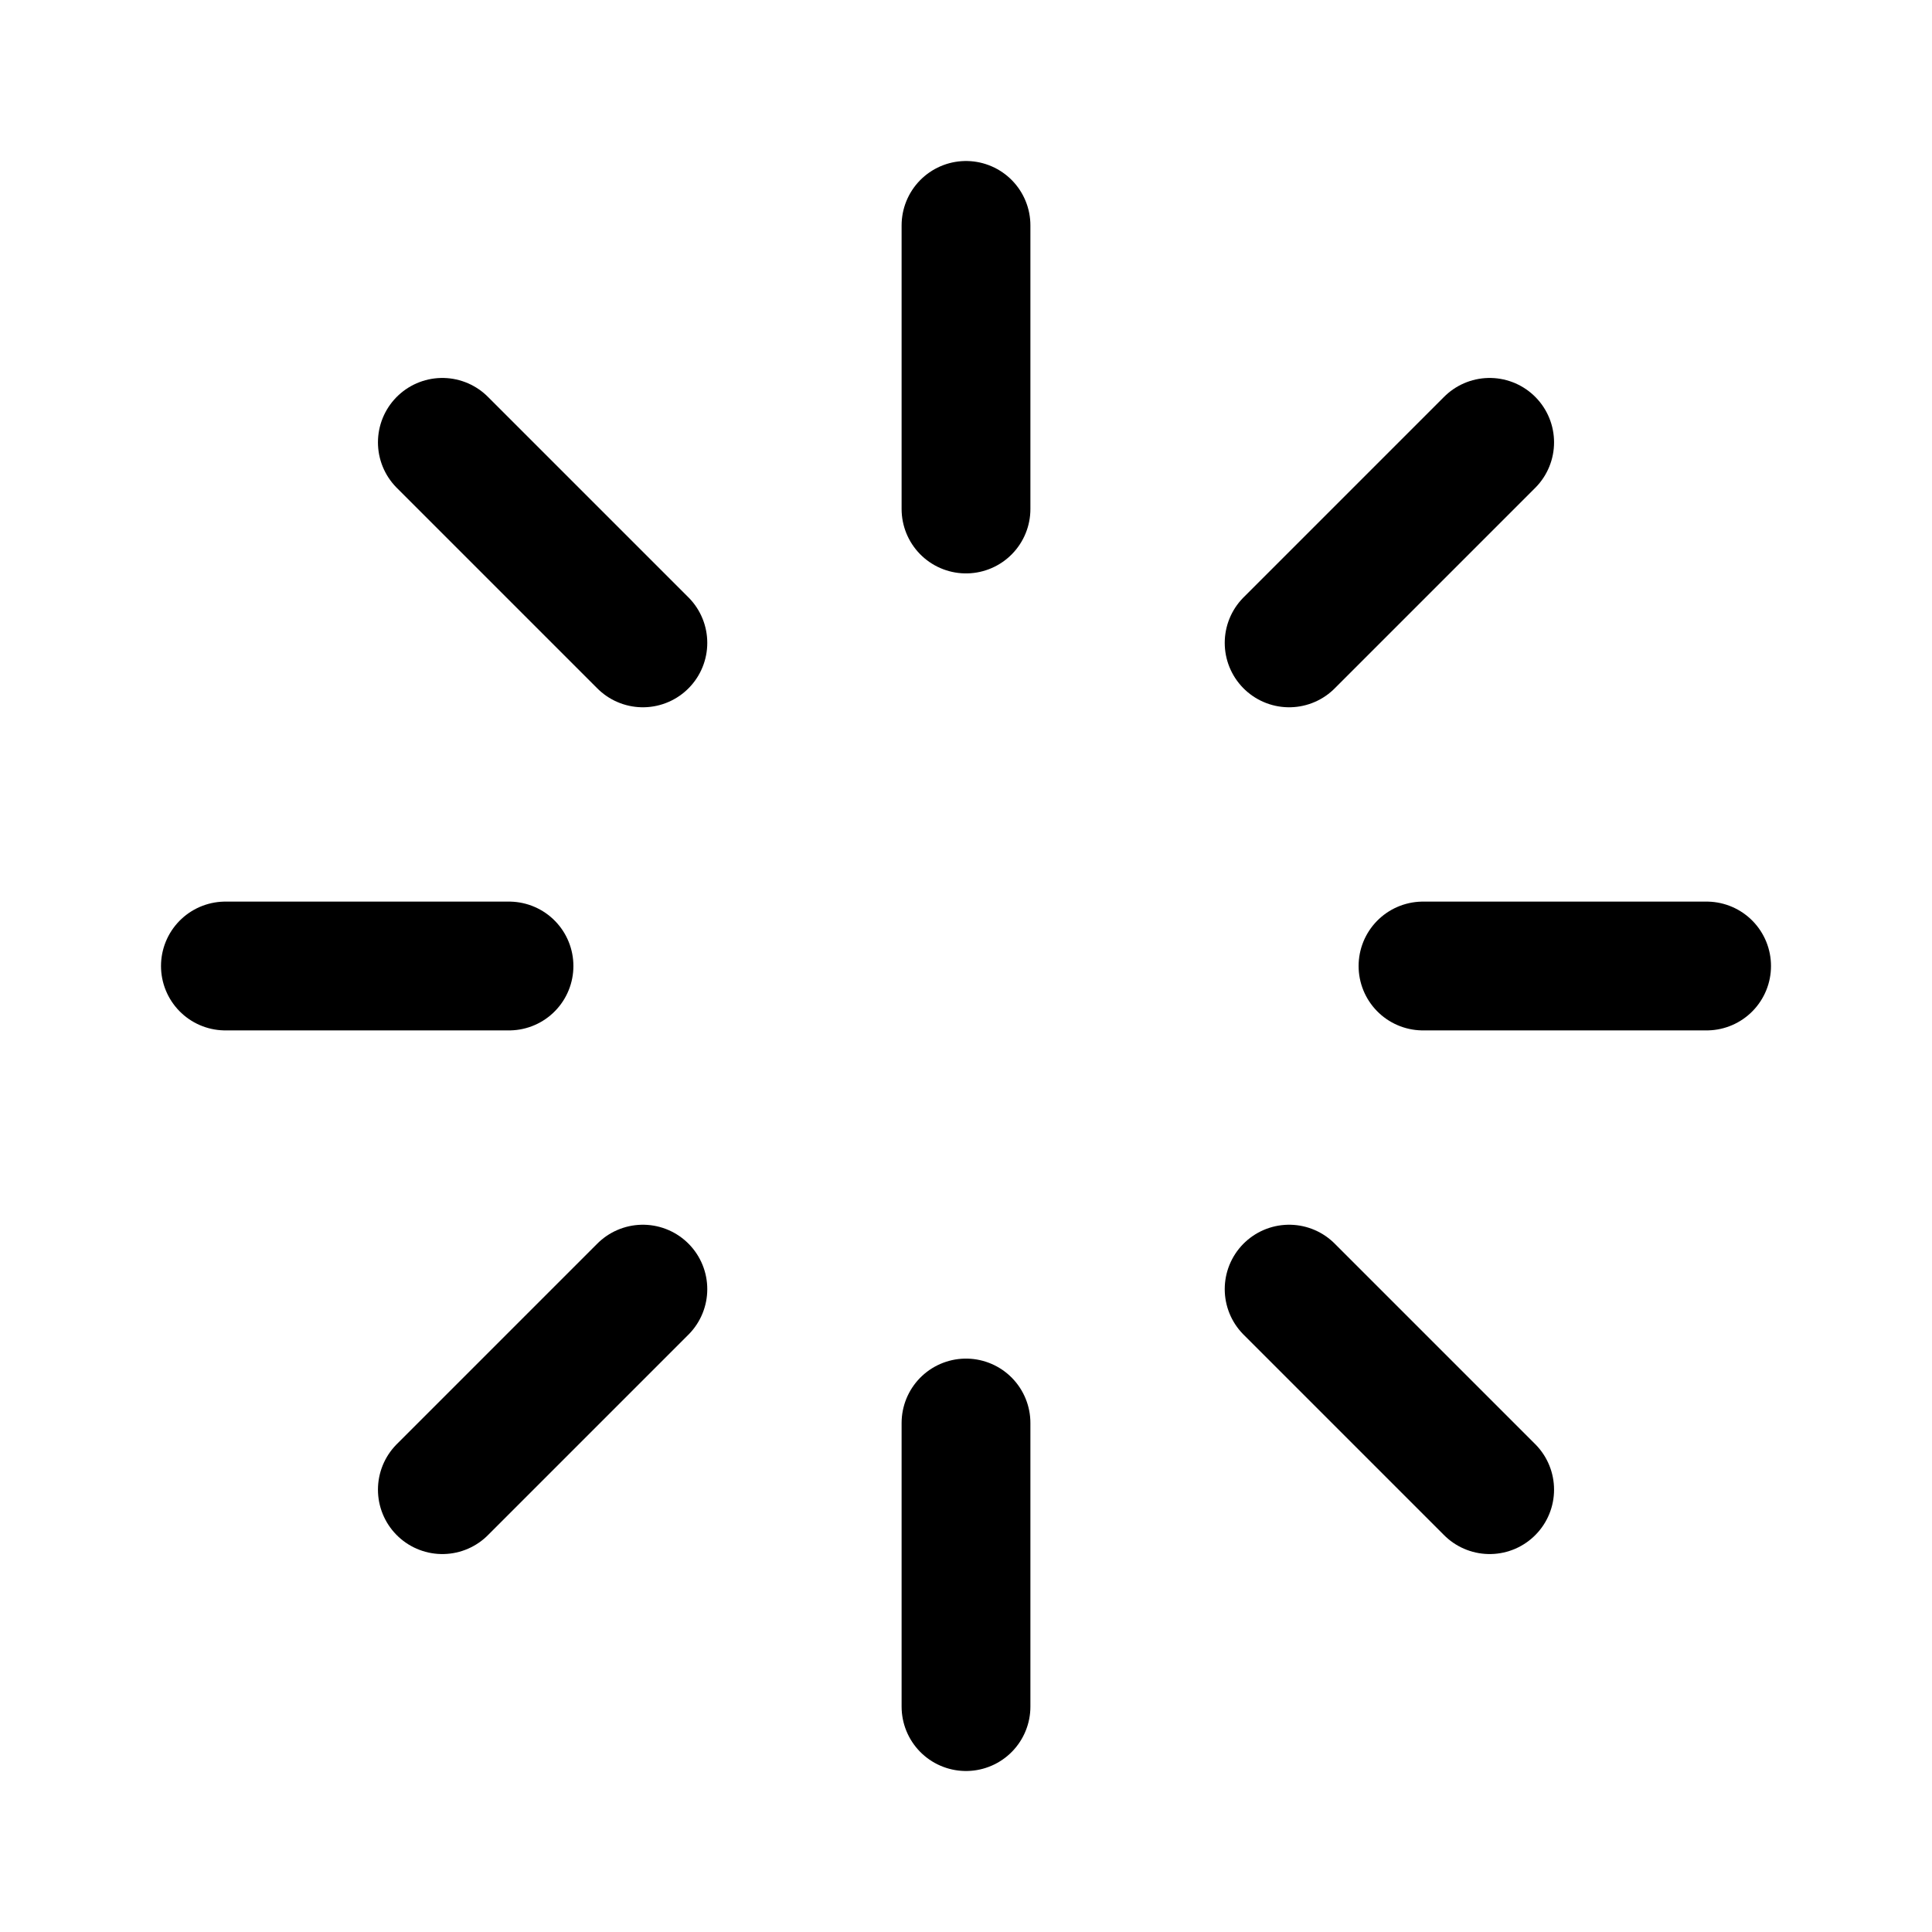
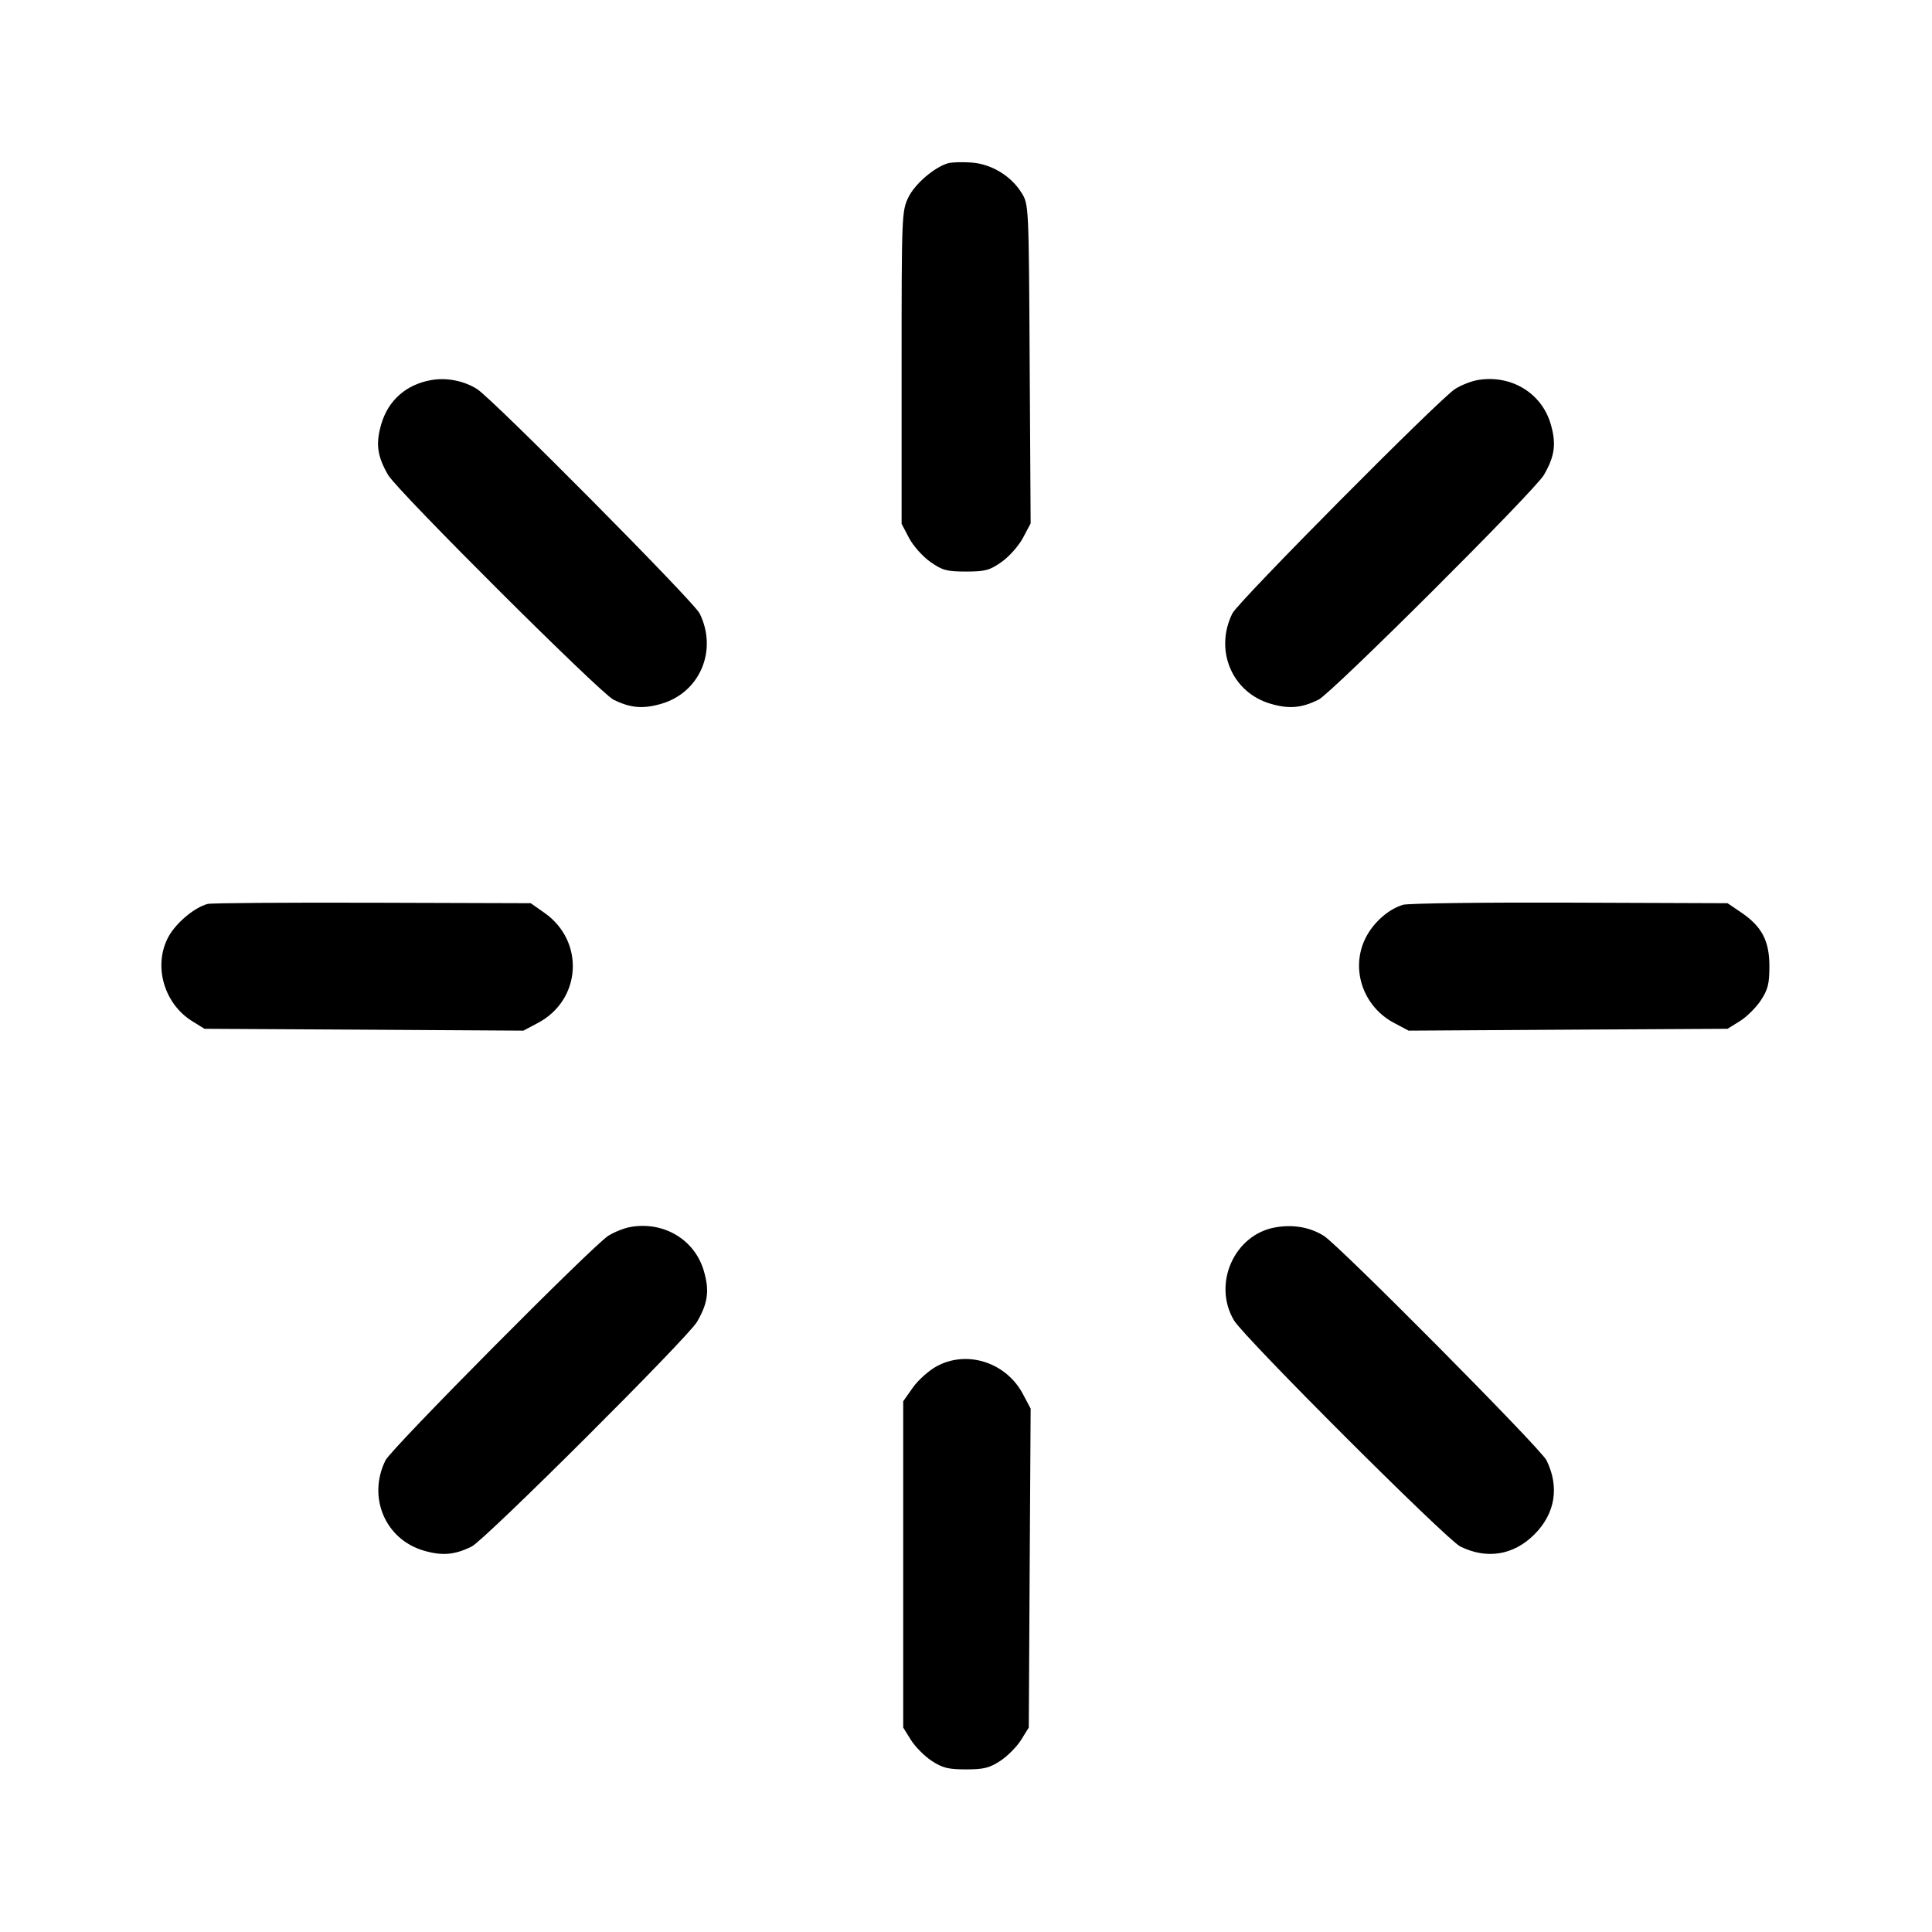
<svg xmlns="http://www.w3.org/2000/svg" width="24" height="24" viewBox="0 0 24 24" version="1.1">
-   <g id="_ic_reboot" stroke="none" stroke-width="1" fill="none" fill-rule="evenodd">
-     <g id="_icon">
-       <polygon id="_Fill-1" points="0 24 24 24 24 0 0 0" />
-       <g id="_Group" transform="translate(2.80004, 2.80004)" stroke="#000000" stroke-linecap="round" stroke-width="1.6">
-         <line x1="9.2" y1="3.523" x2="9.2" y2="0" id="_Stroke-6" />
-         <line x1="9.2" y1="14.877" x2="9.2" y2="18.4" id="_Stroke-8" />
-         <line x1="13.214" y1="5.186" x2="15.705" y2="2.695" id="_Stroke-11" />
-         <line x1="5.186" y1="13.214" x2="2.695" y2="15.705" id="_Stroke-12" />
-         <line x1="3.523" y1="9.2" x2="0" y2="9.2" id="_Stroke-13" />
-         <line x1="14.877" y1="9.2" x2="18.4" y2="9.2" id="_Stroke-15" />
-         <line x1="5.186" y1="5.186" x2="2.695" y2="2.695" id="_Stroke-18" />
-         <line x1="13.214" y1="13.214" x2="15.705" y2="15.705" id="_Stroke-19" />
-       </g>
-     </g>
-   </g>
+   <path d="M11.780 2.027 C 11.609 2.075,11.365 2.284,11.284 2.452 C 11.202 2.621,11.200 2.677,11.200 4.566 L 11.200 6.507 11.293 6.684 C 11.344 6.781,11.463 6.914,11.557 6.980 C 11.706 7.085,11.761 7.100,12.000 7.100 C 12.239 7.100,12.294 7.085,12.443 6.980 C 12.537 6.914,12.656 6.779,12.708 6.681 L 12.803 6.502 12.791 4.521 C 12.780 2.546,12.780 2.540,12.690 2.395 C 12.559 2.184,12.314 2.036,12.066 2.019 C 11.953 2.011,11.824 2.015,11.780 2.027 M5.360 4.721 C 5.046 4.775,4.822 4.973,4.736 5.270 C 4.665 5.513,4.686 5.667,4.821 5.900 C 4.936 6.098,7.455 8.609,7.620 8.691 C 7.831 8.796,7.987 8.809,8.214 8.743 C 8.695 8.604,8.918 8.078,8.691 7.620 C 8.619 7.474,6.115 4.950,5.925 4.832 C 5.762 4.730,5.549 4.688,5.360 4.721 M18.357 4.721 C 18.278 4.734,18.152 4.784,18.077 4.831 C 17.886 4.950,15.382 7.473,15.309 7.620 C 15.082 8.078,15.305 8.604,15.786 8.743 C 16.013 8.809,16.169 8.796,16.380 8.691 C 16.545 8.609,19.064 6.098,19.179 5.900 C 19.314 5.667,19.335 5.513,19.264 5.270 C 19.152 4.881,18.770 4.651,18.357 4.721 M2.580 11.229 C 2.407 11.274,2.166 11.482,2.079 11.663 C 1.907 12.017,2.044 12.472,2.387 12.685 L 2.540 12.780 4.521 12.791 L 6.502 12.803 6.681 12.708 C 7.223 12.422,7.267 11.694,6.764 11.340 L 6.593 11.220 4.627 11.214 C 3.545 11.211,2.624 11.217,2.580 11.229 M17.427 11.240 C 17.242 11.297,17.054 11.466,16.959 11.661 C 16.775 12.043,16.934 12.505,17.319 12.708 L 17.498 12.803 19.479 12.791 L 21.460 12.780 21.613 12.685 C 21.697 12.633,21.814 12.517,21.873 12.428 C 21.962 12.293,21.980 12.221,21.980 12.003 C 21.980 11.687,21.887 11.510,21.630 11.335 L 21.460 11.220 19.500 11.213 C 18.422 11.209,17.489 11.221,17.427 11.240 M7.837 15.241 C 7.758 15.254,7.632 15.304,7.557 15.351 C 7.366 15.470,4.862 17.993,4.789 18.140 C 4.562 18.598,4.785 19.124,5.266 19.263 C 5.493 19.329,5.649 19.316,5.860 19.211 C 6.025 19.129,8.544 16.618,8.659 16.420 C 8.794 16.187,8.815 16.033,8.744 15.790 C 8.632 15.401,8.250 15.171,7.837 15.241 M15.842 15.247 C 15.332 15.337,15.060 15.949,15.329 16.402 C 15.455 16.615,17.968 19.125,18.140 19.211 C 18.470 19.374,18.802 19.320,19.061 19.061 C 19.320 18.802,19.374 18.470,19.211 18.140 C 19.139 17.994,16.635 15.470,16.445 15.352 C 16.272 15.244,16.066 15.208,15.842 15.247 M11.640 16.970 C 11.541 17.023,11.406 17.143,11.340 17.237 L 11.220 17.407 11.220 19.433 L 11.220 21.460 11.315 21.613 C 11.367 21.697,11.483 21.814,11.572 21.873 C 11.707 21.962,11.779 21.980,12.000 21.980 C 12.221 21.980,12.293 21.962,12.428 21.873 C 12.517 21.814,12.633 21.697,12.685 21.613 L 12.780 21.460 12.791 19.479 L 12.803 17.498 12.708 17.319 C 12.501 16.926,12.018 16.768,11.640 16.970 " stroke="none" fill="black" fill-rule="evenodd" />
</svg>
